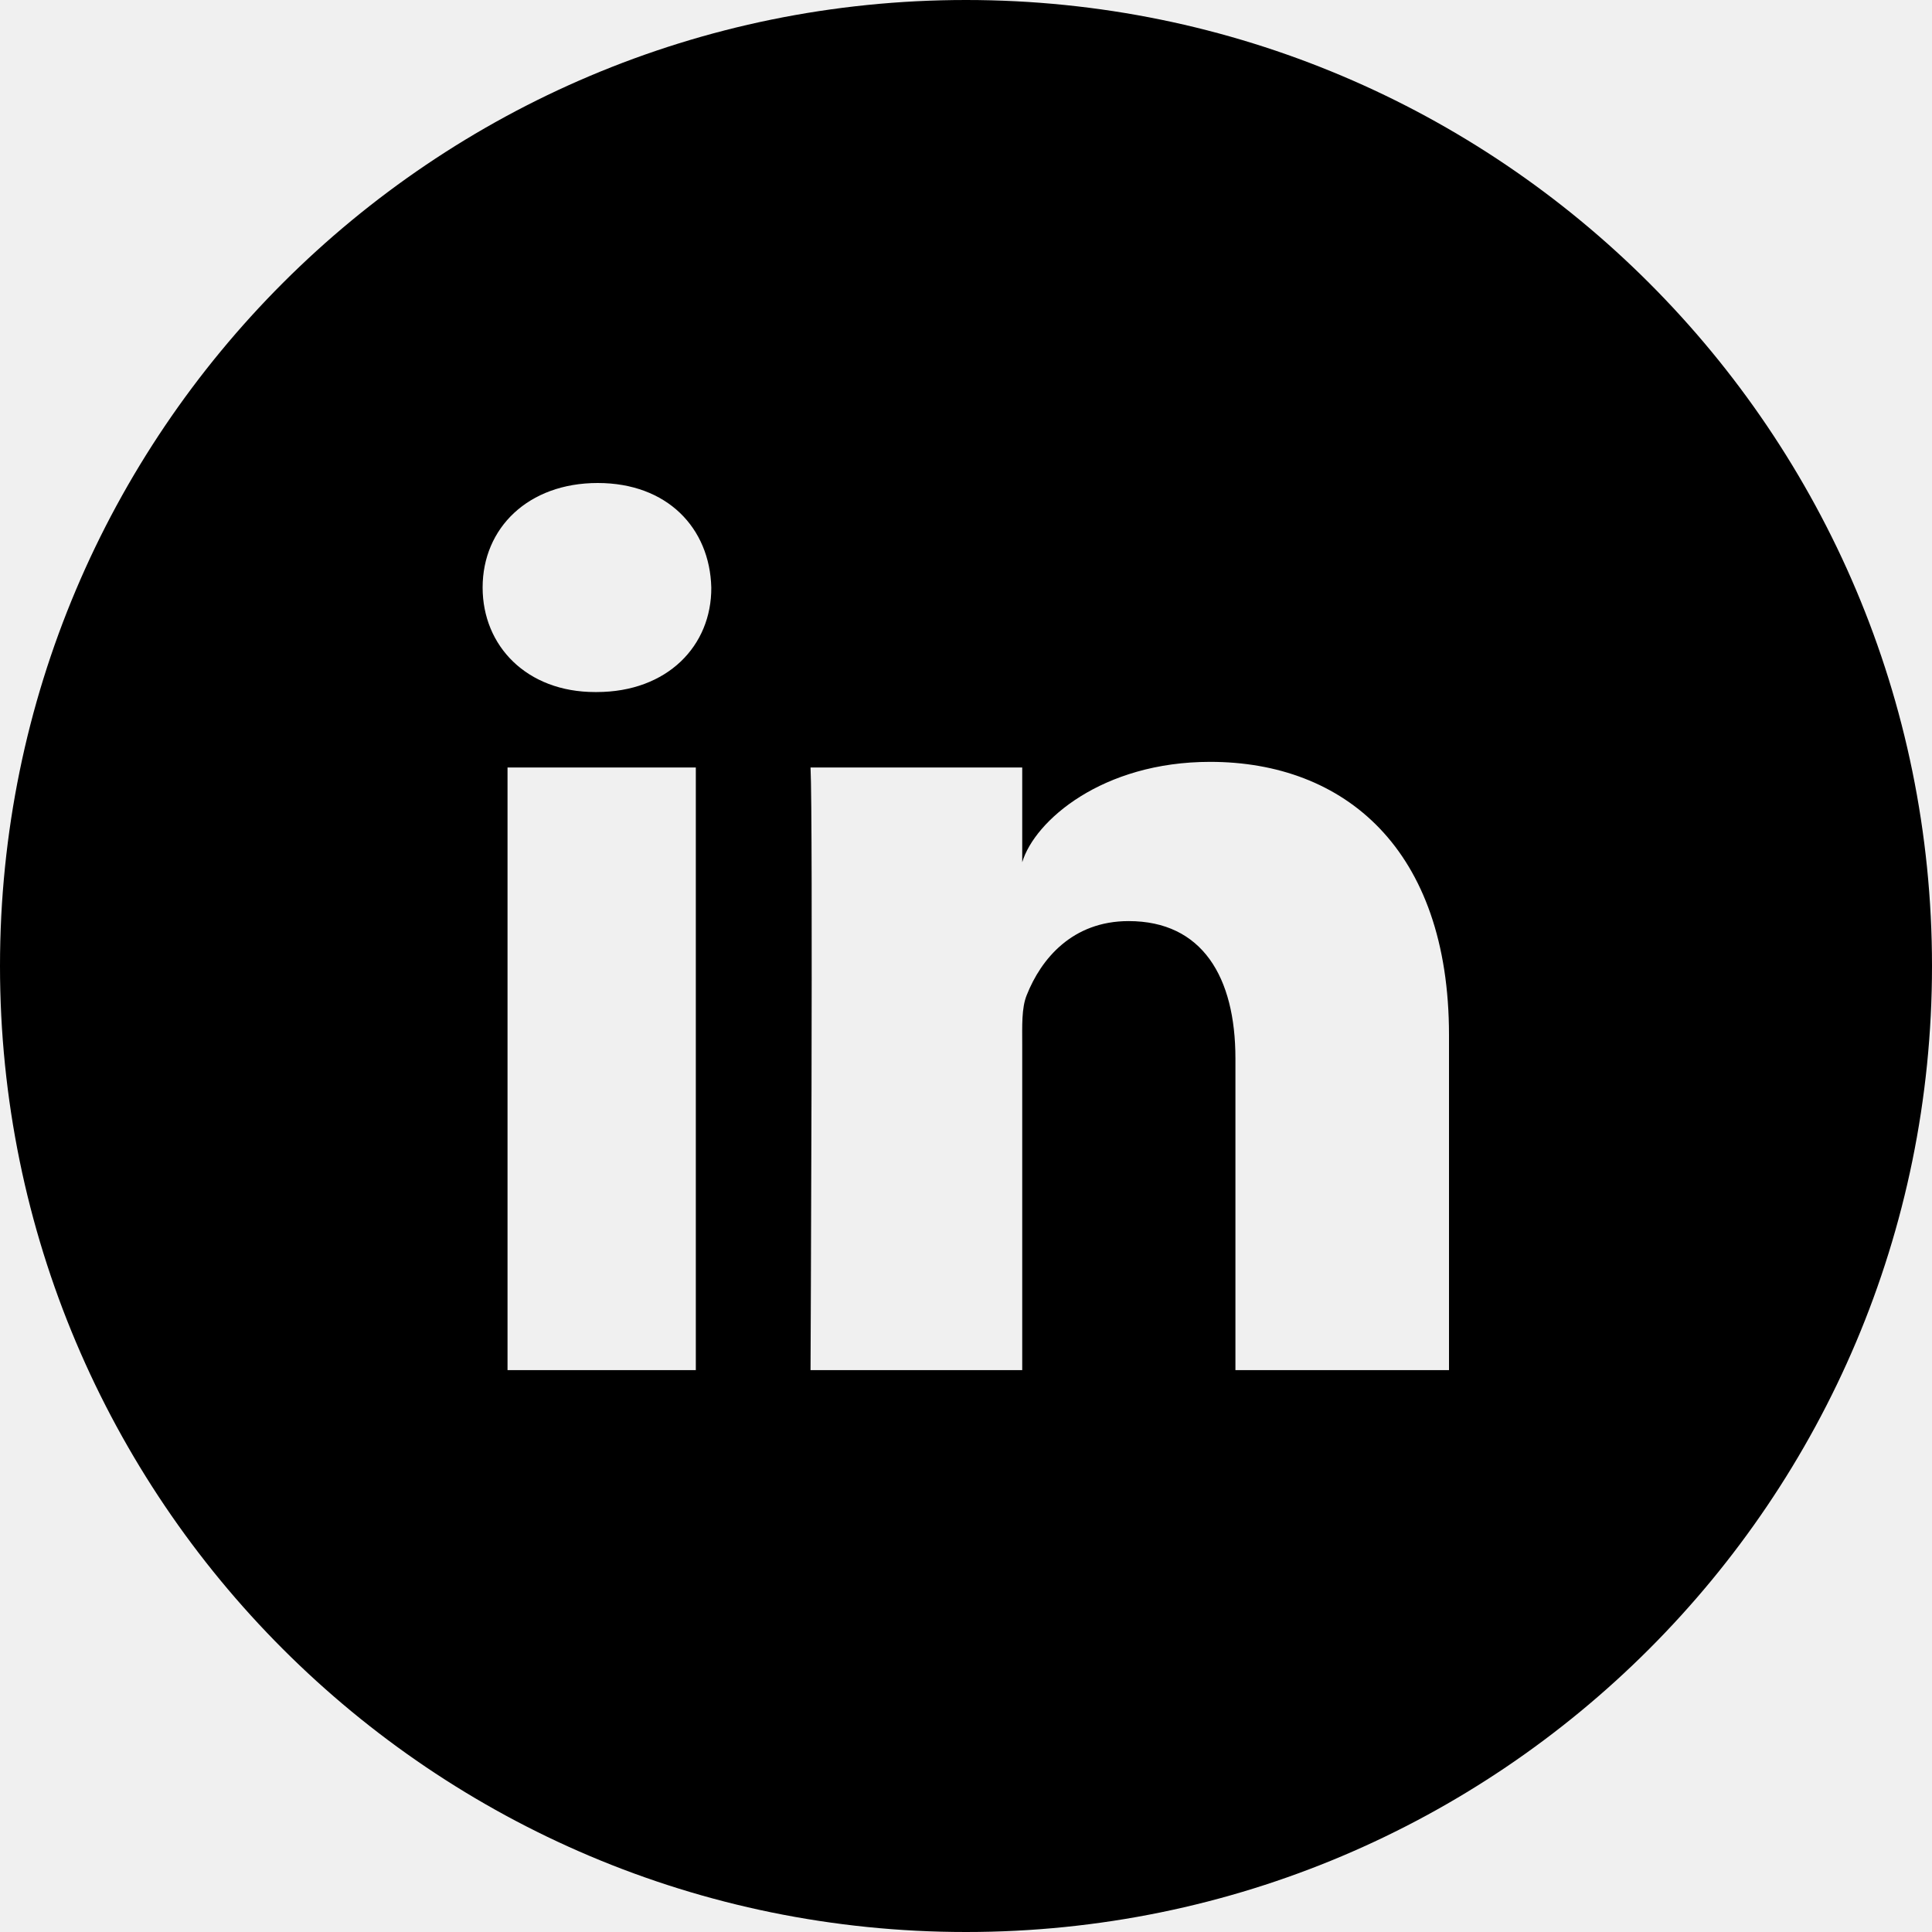
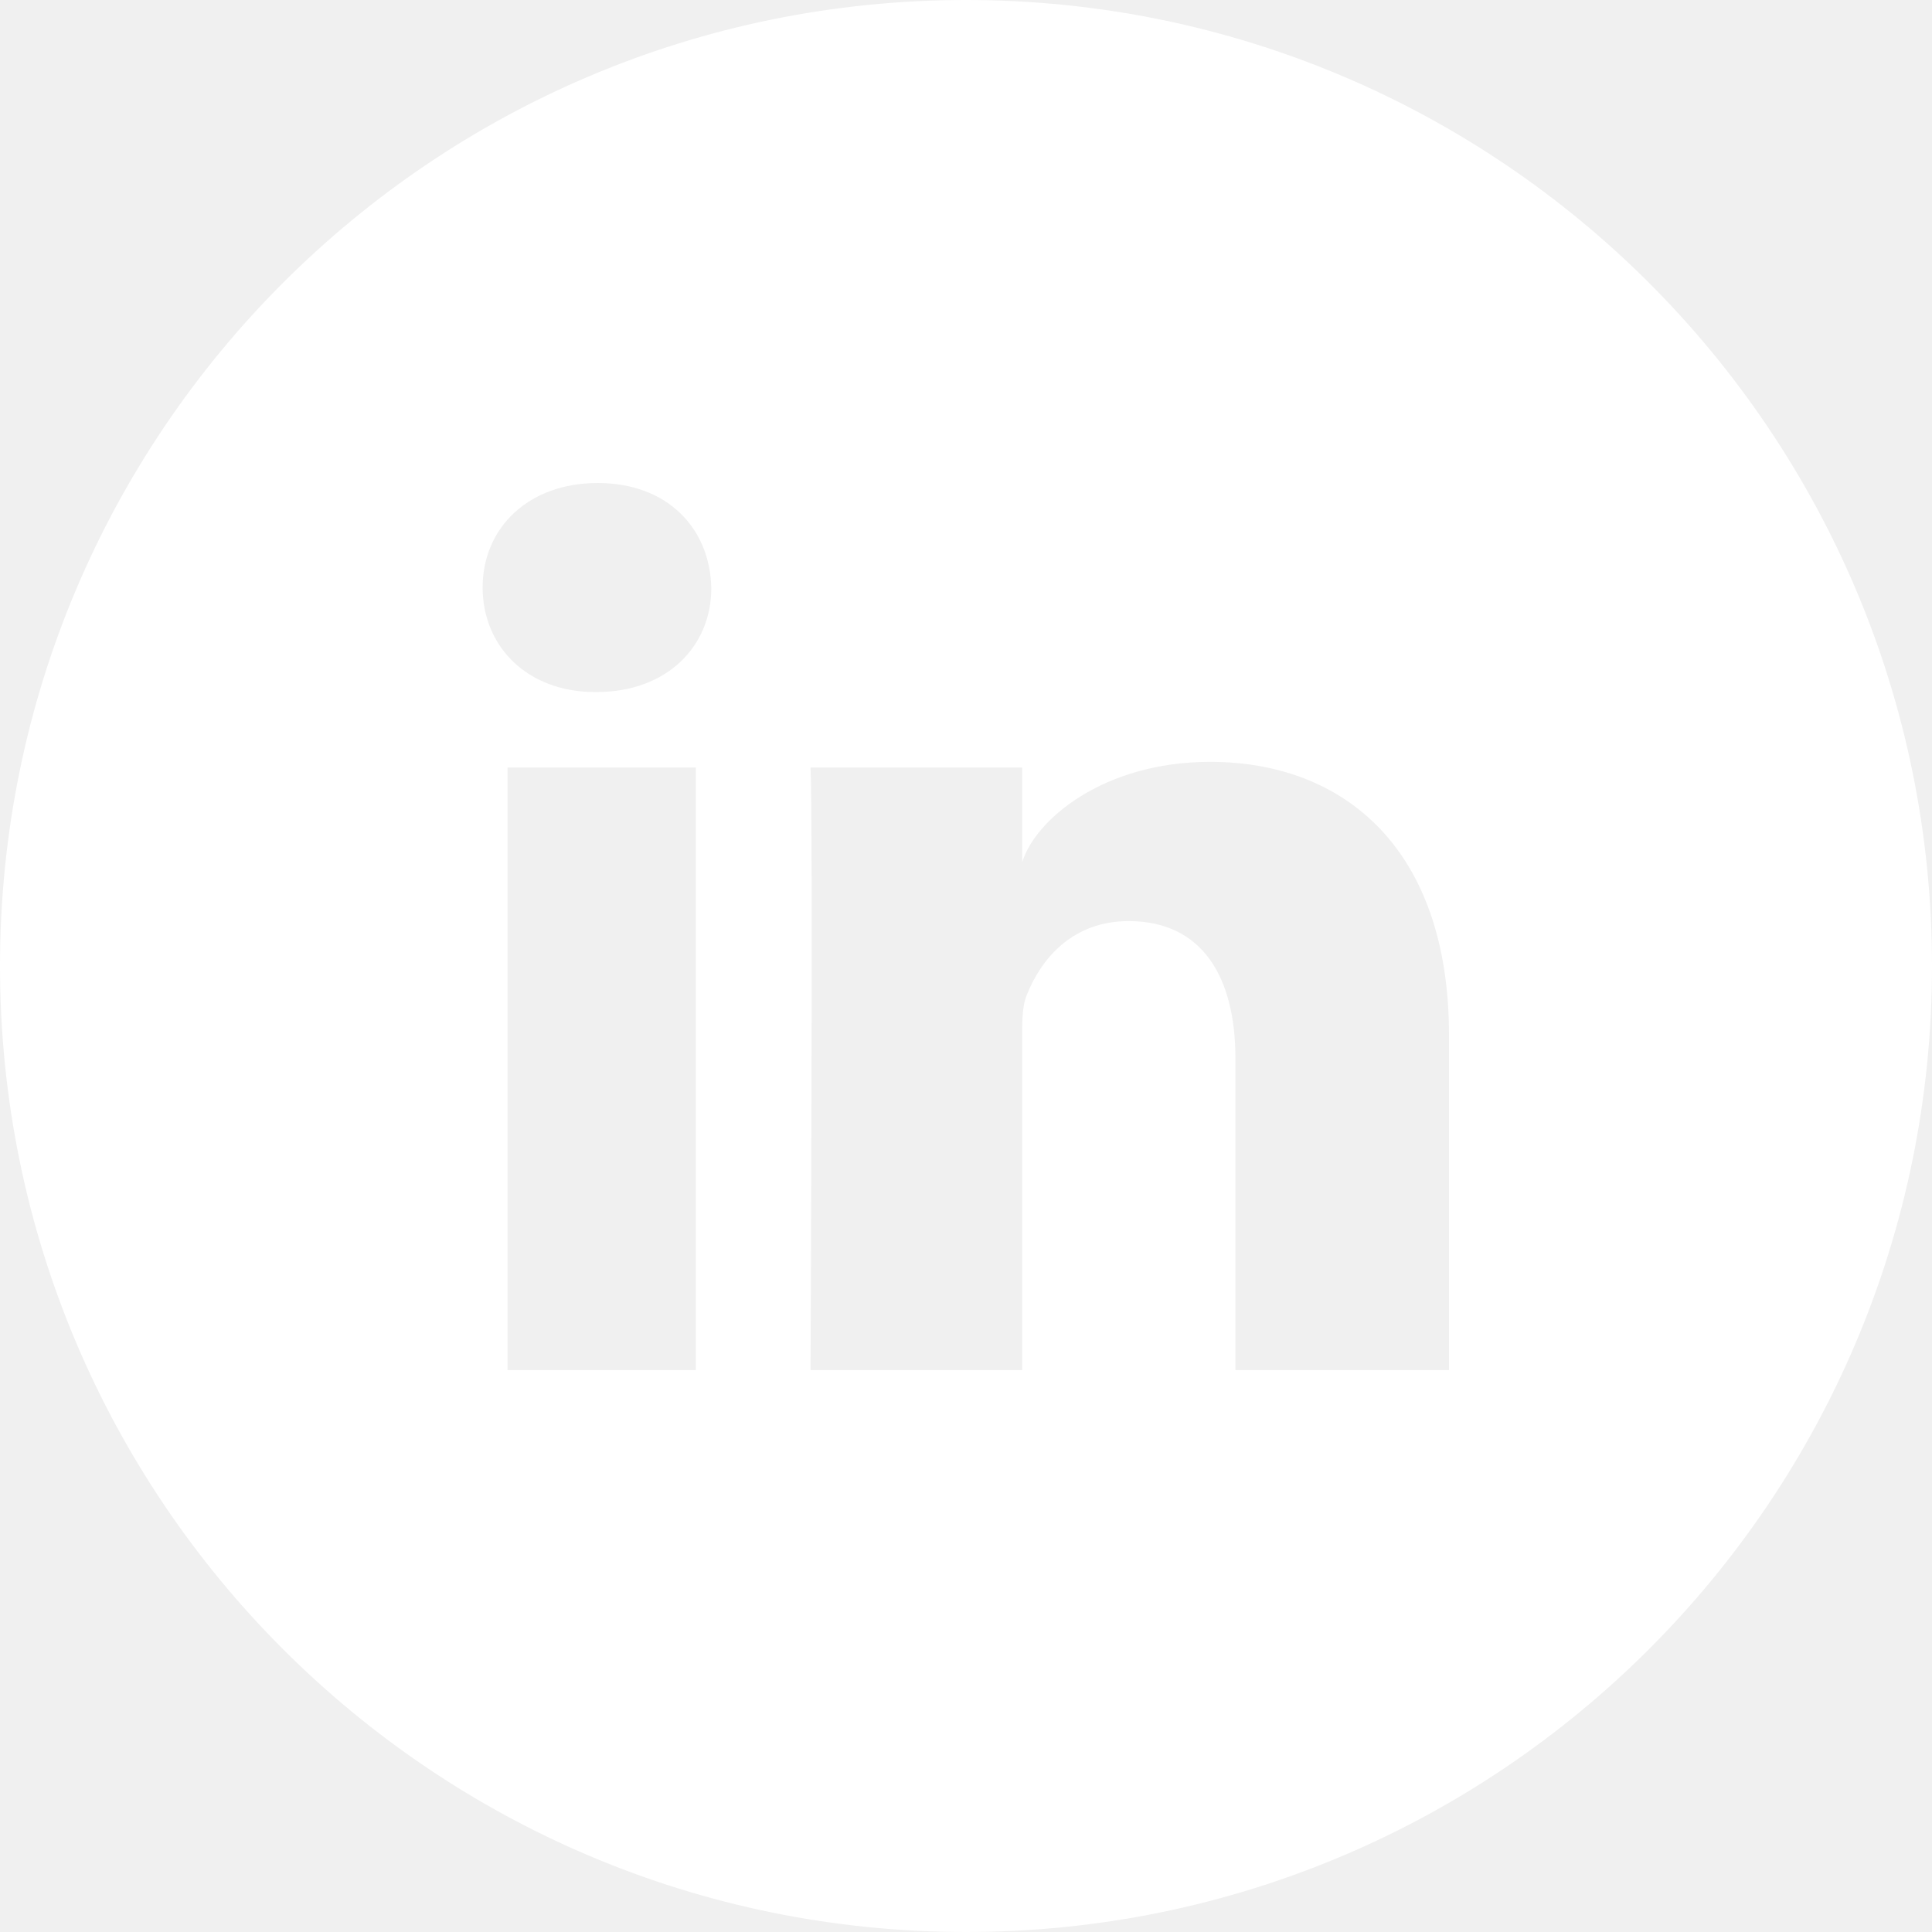
- <svg xmlns="http://www.w3.org/2000/svg" fill="black" height="30px" width="30px" version="1.1" id="Layer_1" viewBox="-143 145 512 512" xml:space="preserve">
+ <svg xmlns="http://www.w3.org/2000/svg" fill="white" height="30px" width="30px" version="1.1" id="Layer_1" viewBox="-143 145 512 512" xml:space="preserve">
  <g id="SVGRepo_bgCarrier" stroke-width="0" />
  <g id="SVGRepo_tracerCarrier" stroke-linecap="round" stroke-linejoin="round" />
  <g id="SVGRepo_iconCarrier">
    <path d="M113,145c-141.4,0-256,114.6-256,256s114.6,256,256,256s256-114.6,256-256S254.4,145,113,145z M41.4,508.1H-8.5V348.4h49.9 V508.1z M15.1,328.4h-0.4c-18.1,0-29.8-12.2-29.8-27.7c0-15.8,12.1-27.7,30.5-27.7c18.4,0,29.7,11.9,30.1,27.7 C45.6,316.1,33.9,328.4,15.1,328.4z M241,508.1h-56.6v-82.6c0-21.6-8.8-36.4-28.3-36.4c-14.9,0-23.2,10-27,19.6 c-1.4,3.4-1.2,8.2-1.2,13.1v86.3H71.8c0,0,0.7-146.4,0-159.7h56.1v25.1c3.3-11,21.2-26.6,49.8-26.6c35.5,0,63.3,23,63.3,72.4V508.1z " />
  </g>
</svg>
